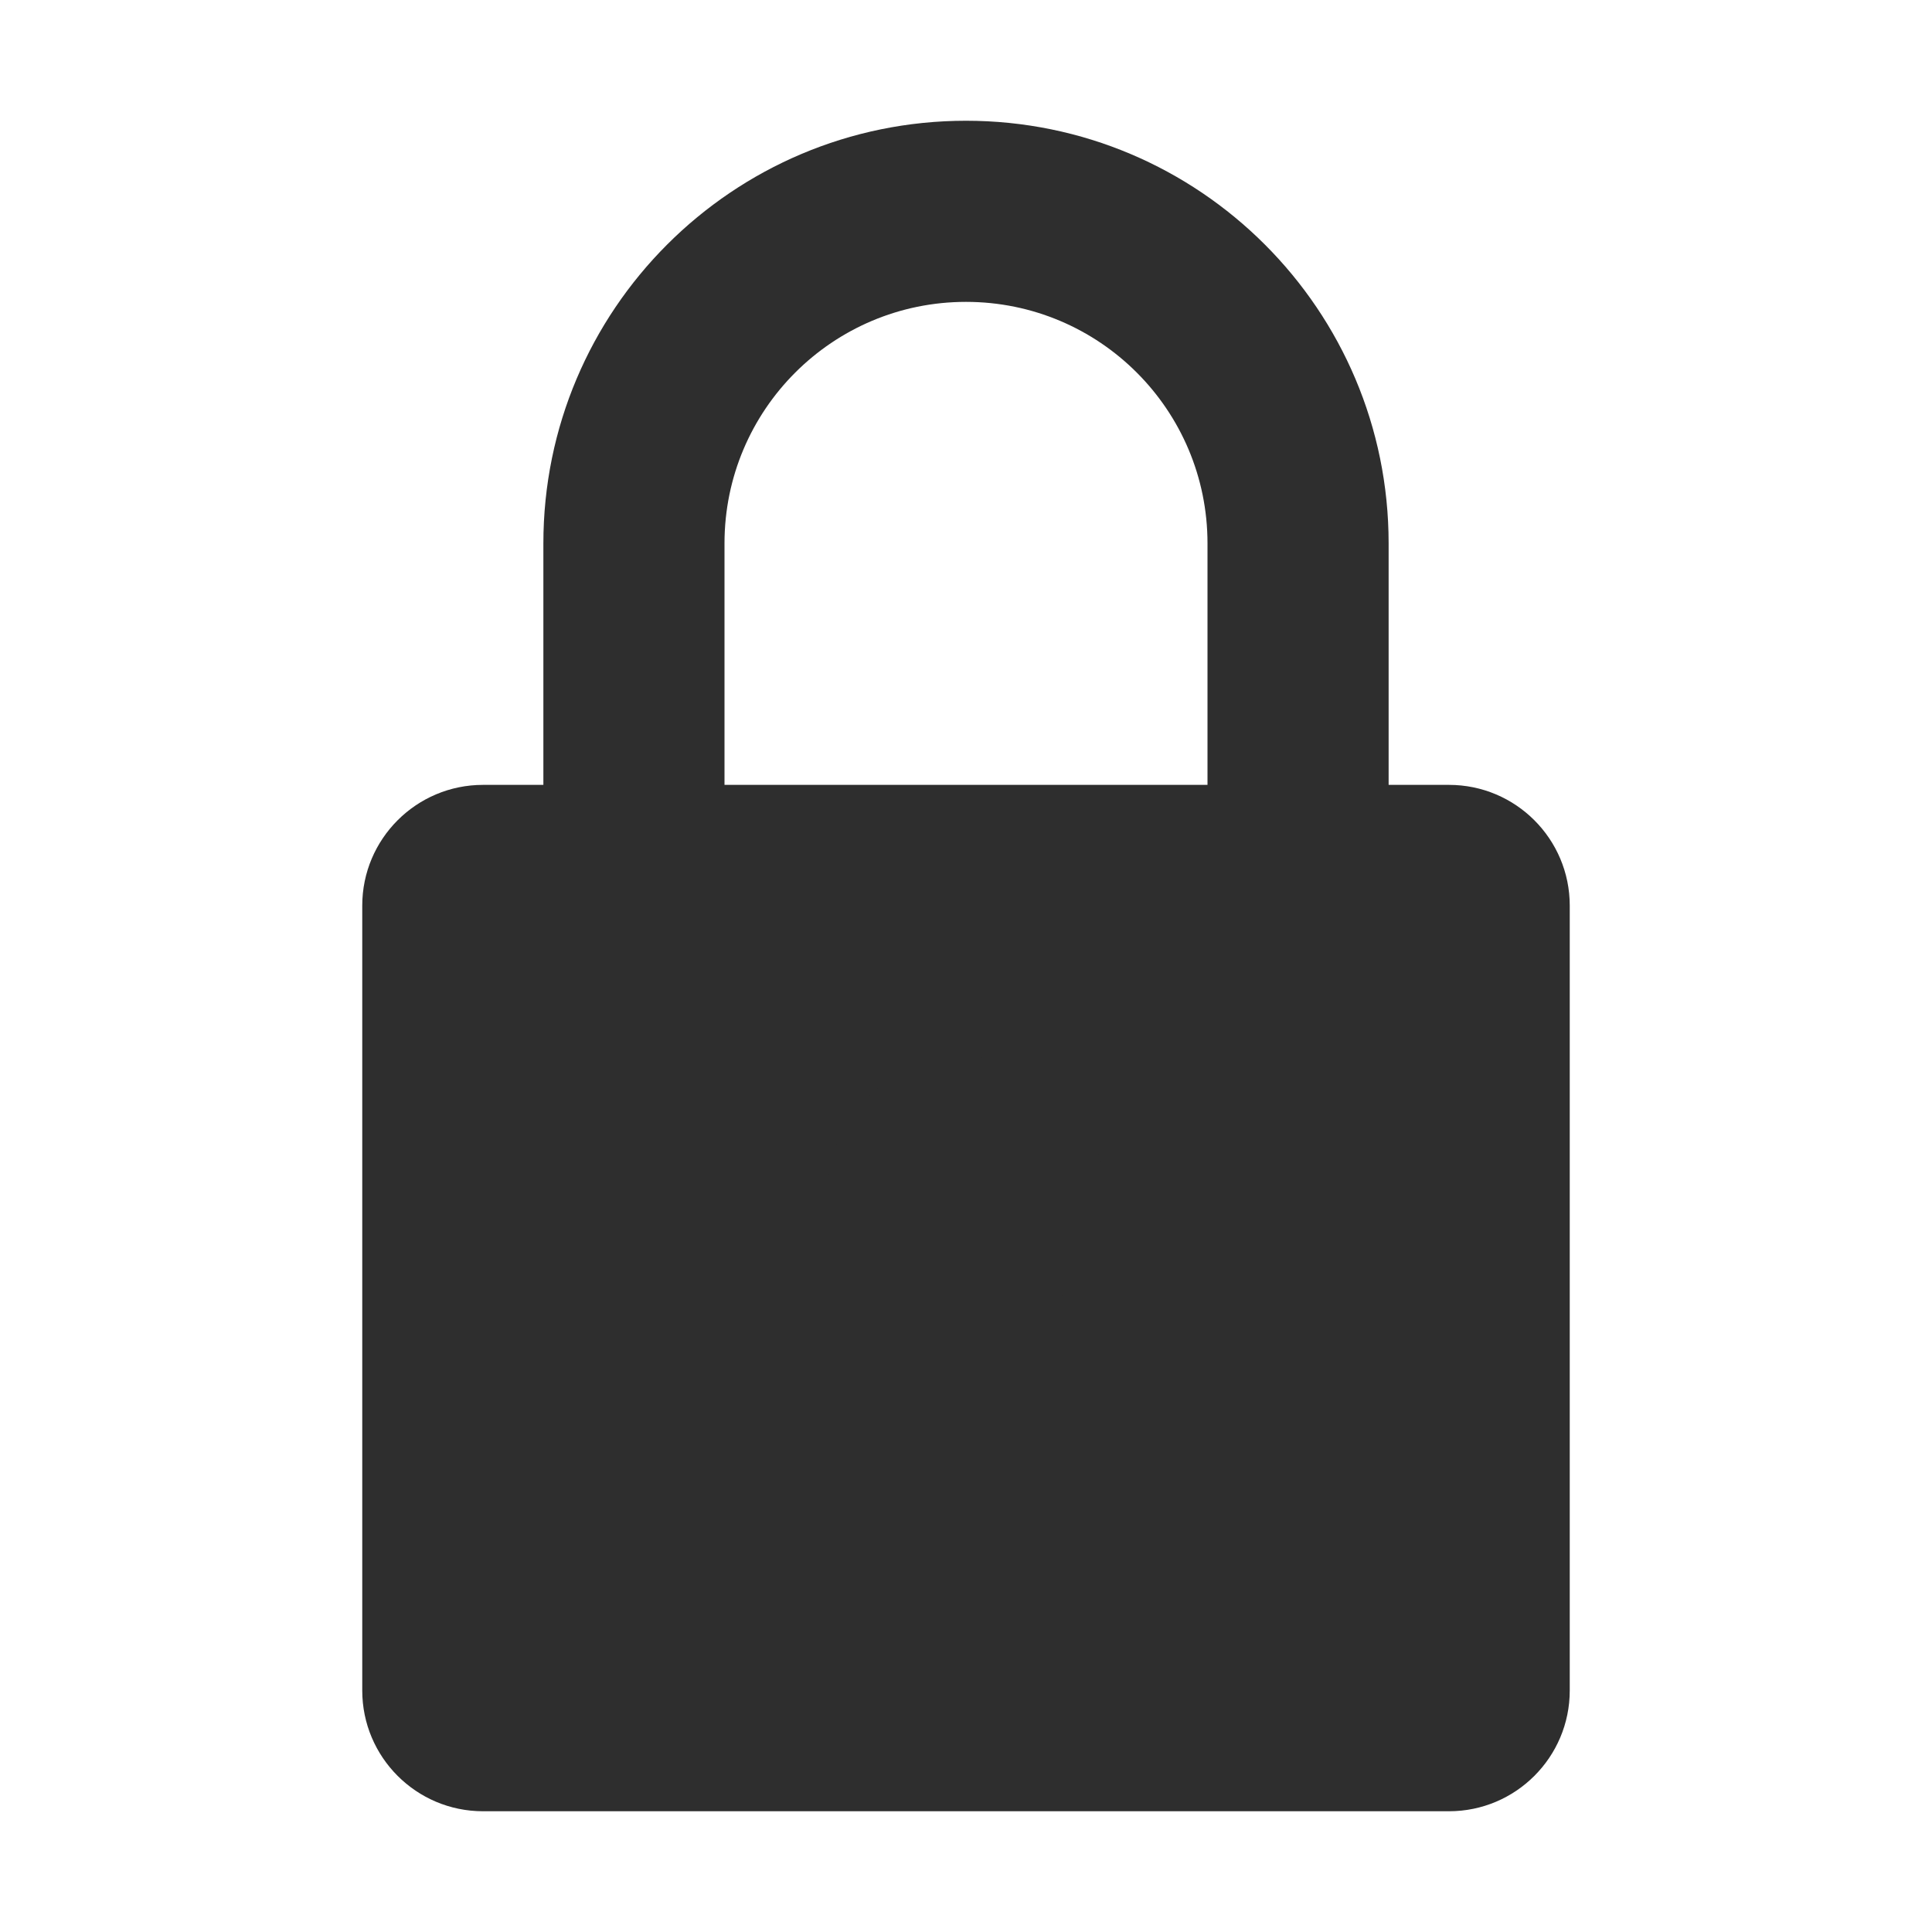
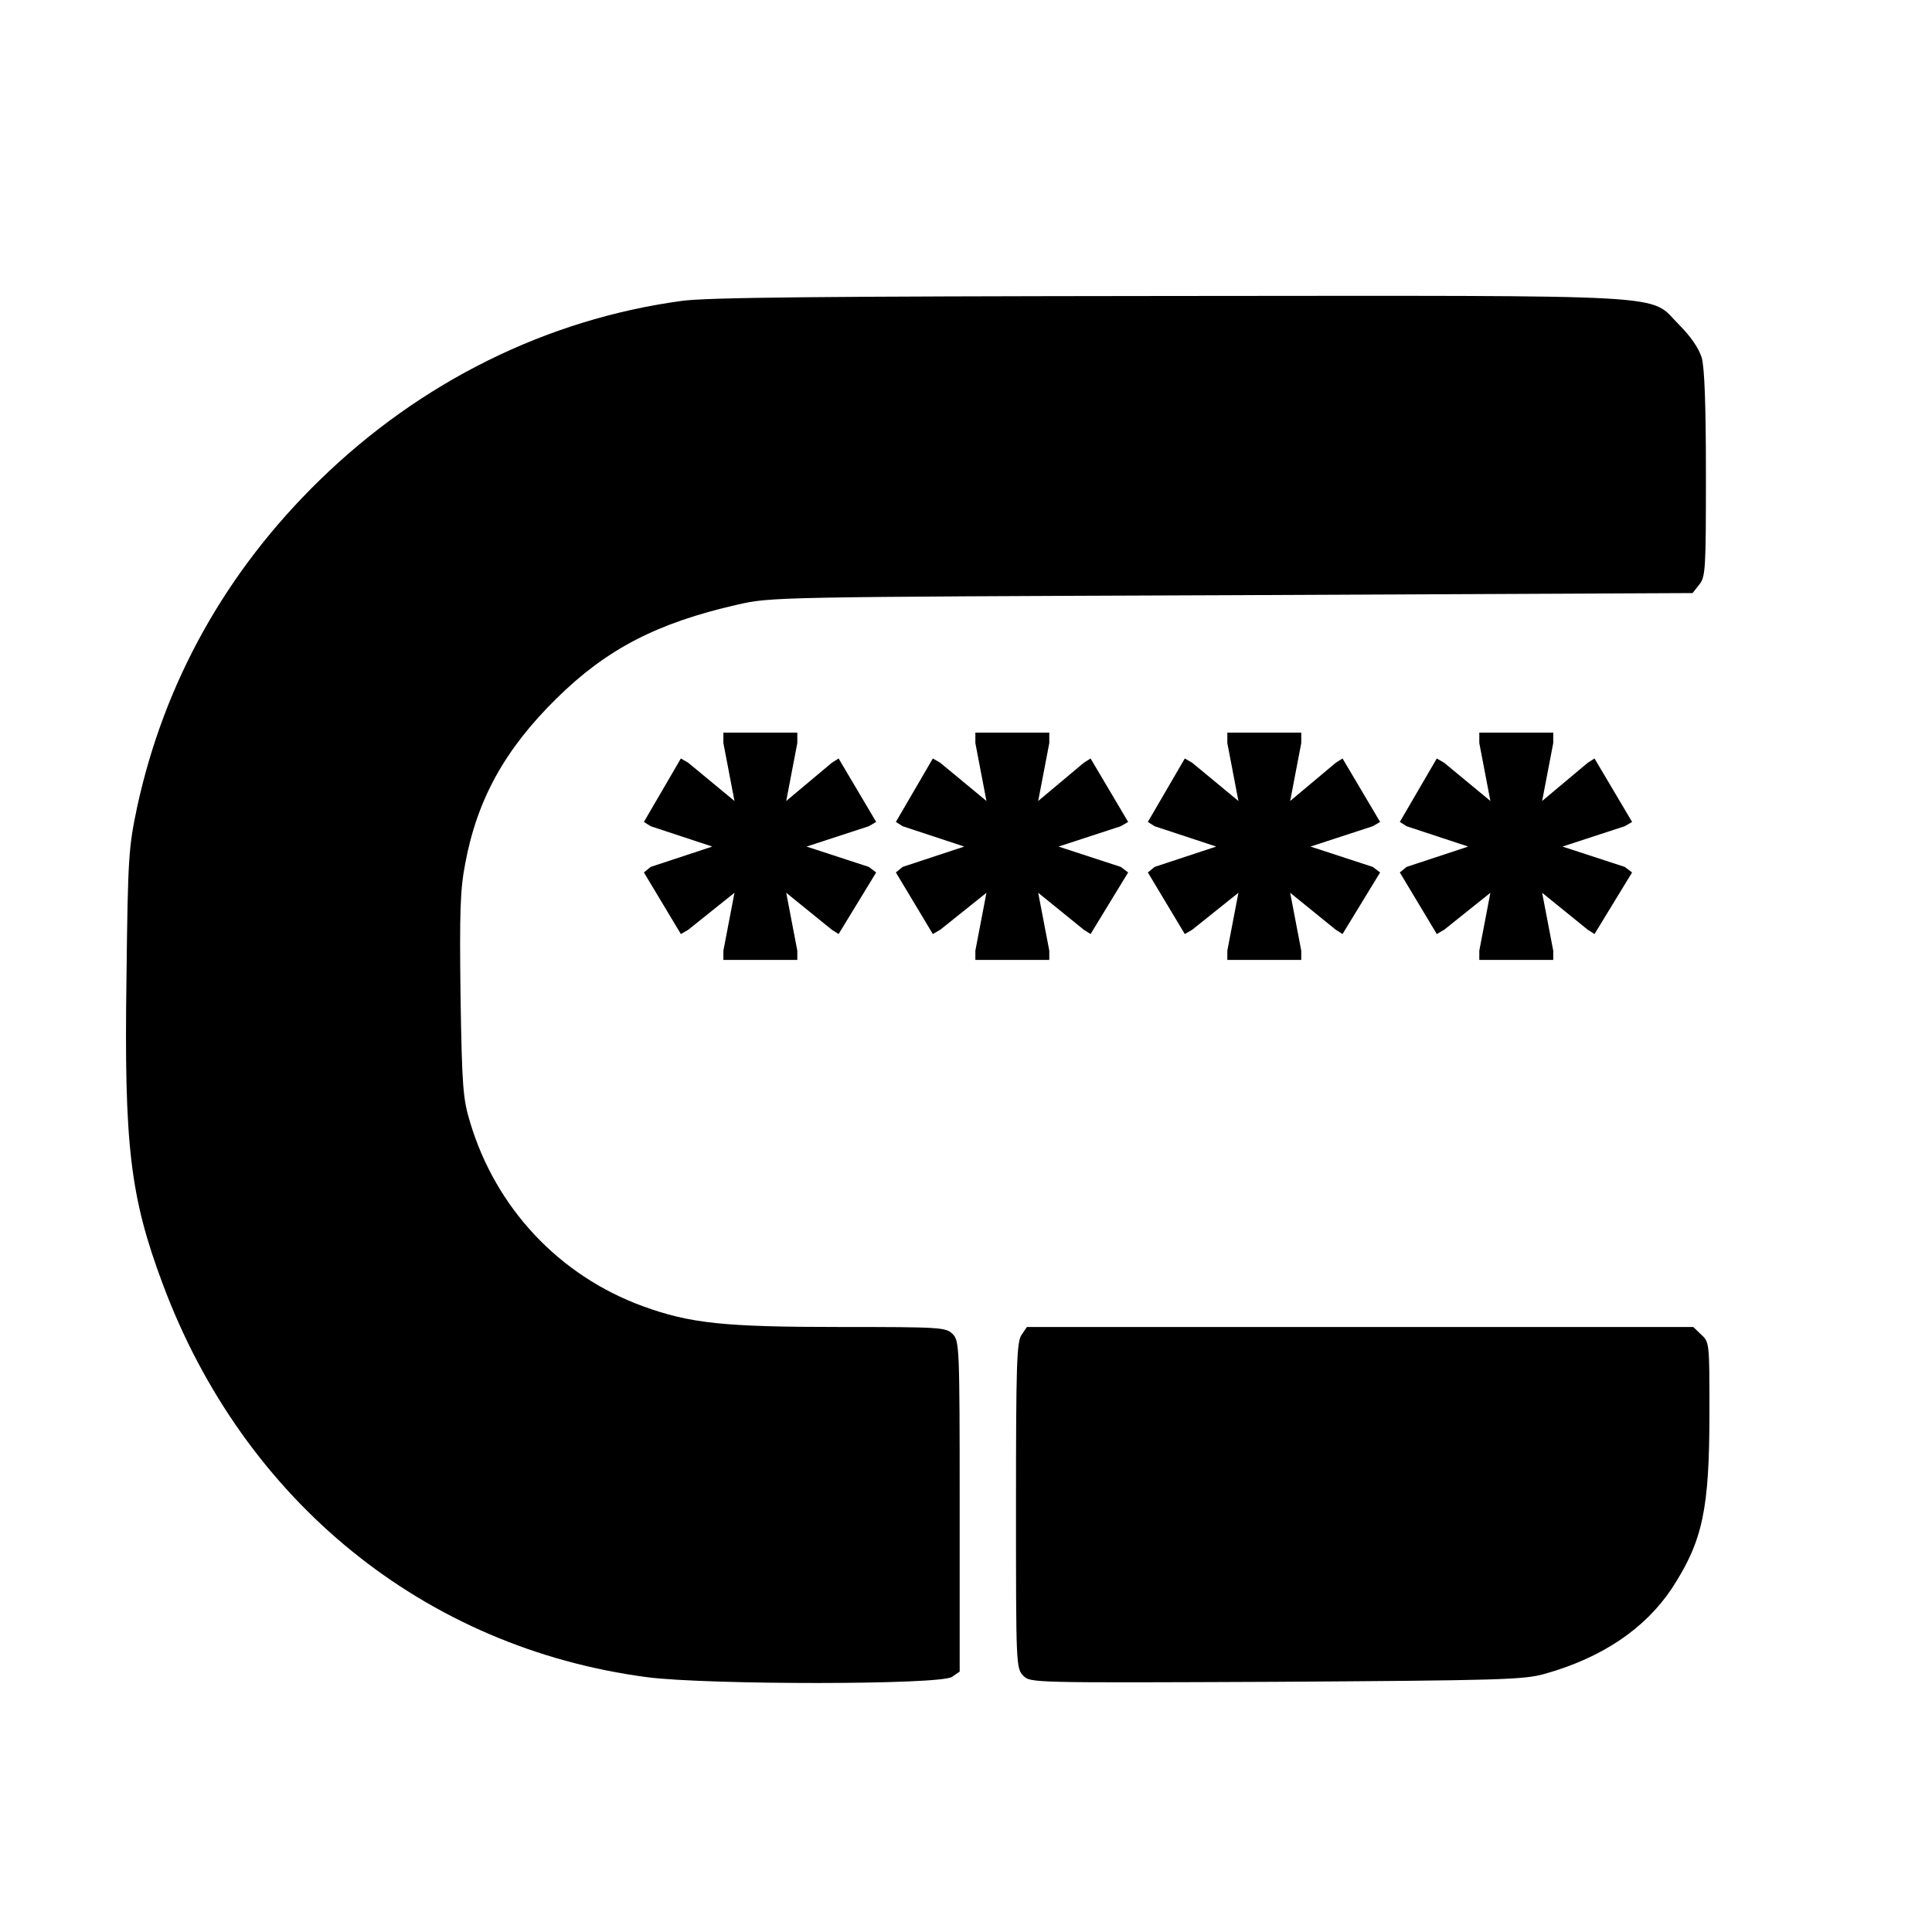
- <svg xmlns="http://www.w3.org/2000/svg" width="16" height="16" viewBox="0 0 16 16" fill="none">
-   <path fill-rule="evenodd" clip-rule="evenodd" d="M8 1C6.067 1 4.5 2.567 4.5 4.5V6.5H4C3.448 6.5 3 6.948 3 7.5V14C3 14.552 3.448 15 4 15H12C12.552 15 13 14.552 13 14V7.5C13 6.948 12.552 6.5 12 6.5H11.5V4.5C11.5 2.567 9.933 1 8 1ZM10 6.5V4.5C10 3.395 9.105 2.5 8 2.5C6.895 2.5 6 3.395 6 4.5V6.5H10Z" fill="#2e2e2e" />
-   <circle cx="8" cy="9.9" r="1.15" fill="#2e2e2e" />
-   <path d="M7.35 10.6H8.65L8.3 13.1H7.7L7.35 10.6Z" fill="#2e2e2e" />
+ <svg xmlns="http://www.w3.org/2000/svg" version="1.0" width="500pt" height="500pt" viewBox="0 0 500 500">
+   <g id="object-3" transform="matrix(1, 0, 0, 1, -456.8804, -168.8737)">
+     <g>
+       <path d="M 633.277 246.749 C 598.387 251.486 565.683 267.702 539.629 293.118 C 515.397 316.712 499.364 345.408 492.349 377.839 C 490.163 388.315 489.981 390.592 489.617 421.657 C 488.979 465.383 490.527 478.501 499 501.185 C 519.952 557.392 566.776 595.38 624.441 602.941 C 640.11 604.945 700.325 604.945 703.24 602.85 L 705.244 601.483 L 705.244 558.667 C 705.244 517.127 705.153 515.851 703.422 514.121 C 701.692 512.39 700.416 512.299 674.544 512.299 C 644.209 512.299 635.555 511.388 623.257 506.924 C 601.575 498.998 585.178 481.508 578.528 459.28 C 576.706 453.267 576.432 450.17 576.068 426.576 C 575.795 405.077 575.977 399.064 577.252 392.505 C 580.35 375.743 587.546 362.808 600.847 349.69 C 613.874 336.845 626.901 330.104 647.671 325.366 C 656.507 323.362 657.054 323.362 775.663 322.907 L 894.909 322.36 L 896.64 320.174 C 898.28 318.17 898.371 316.257 898.371 291.66 C 898.371 273.532 898.007 263.967 897.278 261.416 C 896.549 259.047 894.454 255.95 891.448 252.944 C 883.34 244.836 893.452 245.383 759.538 245.474 C 668.532 245.565 639.927 245.838 633.277 246.749 Z" style="stroke-width: 0.1px;" stroke="none" id="object-0" />
+       <path d="M 721.278 514.303 C 720.002 516.125 719.82 521.864 719.82 558.485 C 719.82 599.752 719.82 600.663 721.733 602.576 C 723.555 604.398 724.01 604.398 787.05 604.125 C 845.17 603.761 851.091 603.578 856.466 602.121 C 871.497 597.93 882.611 590.369 889.535 579.984 C 897.551 567.686 899.282 559.578 899.282 534.253 C 899.282 516.58 899.282 516.216 897.187 514.303 L 895.092 512.299 L 808.822 512.299 L 722.644 512.299 L 721.278 514.303 Z" style="stroke-width: 0.1px;" stroke="none" id="object-1" />
+       <g transform="matrix(0.998508, 0, 0, 0.998508, -25.02415, -63.94267)" style="" id="object-2">
+         <path d="M 670.116 481.964 L 670.116 479.569 L 672.99 464.559 L 661.014 474.14 L 659.098 475.257 L 649.517 459.289 L 651.273 457.852 L 667.241 452.582 L 651.273 447.313 L 649.517 446.195 L 659.098 429.748 L 661.014 430.865 L 672.99 440.766 L 670.116 425.756 L 670.116 423.041 L 689.278 423.041 L 689.278 425.756 L 686.403 440.766 L 698.22 430.865 L 699.977 429.748 L 709.717 446.195 L 707.801 447.313 L 691.673 452.582 L 707.801 457.852 L 709.717 459.289 L 699.977 475.257 L 698.22 474.14 L 686.403 464.559 L 689.278 479.569 L 689.278 481.964 L 670.116 481.964 Z M 735.424 481.964 L 735.424 479.569 L 738.298 464.559 L 726.322 474.14 L 724.406 475.257 L 714.825 459.289 L 716.581 457.852 L 732.549 452.582 L 716.581 447.313 L 714.825 446.195 L 724.406 429.748 L 726.322 430.865 L 738.298 440.766 L 735.424 425.756 L 735.424 423.041 L 754.586 423.041 L 754.586 425.756 L 751.711 440.766 L 763.528 430.865 L 765.284 429.748 L 775.025 446.195 L 773.109 447.313 L 756.981 452.582 L 773.109 457.852 L 775.025 459.289 L 765.284 475.257 L 763.528 474.14 L 751.711 464.559 L 754.586 479.569 L 754.586 481.964 L 735.424 481.964 Z M 800.731 481.964 L 800.731 479.569 L 803.605 464.559 L 791.629 474.14 L 789.713 475.257 L 780.131 459.289 L 781.888 457.852 L 797.856 452.582 L 781.888 447.313 L 780.131 446.195 L 789.713 429.748 L 791.629 430.865 L 803.605 440.766 L 800.731 425.756 L 800.731 423.041 L 819.893 423.041 L 819.893 425.756 L 817.018 440.766 L 828.835 430.865 L 830.591 429.748 L 840.332 446.195 L 838.416 447.313 L 822.288 452.582 L 838.416 457.852 L 840.332 459.289 L 830.591 475.257 L 828.835 474.14 L 817.018 464.559 L 819.893 479.569 L 819.893 481.964 L 800.731 481.964 Z M 866.039 481.964 L 866.039 479.569 L 868.913 464.559 L 856.937 474.14 L 855.02 475.257 L 845.44 459.289 L 847.196 457.852 L 863.164 452.582 L 847.196 447.313 L 845.44 446.195 L 855.02 429.748 L 856.937 430.865 L 868.913 440.766 L 866.039 425.756 L 866.039 423.041 L 885.201 423.041 L 885.201 425.756 L 882.326 440.766 L 894.143 430.865 L 895.899 429.748 L 905.64 446.195 L 903.724 447.313 L 887.596 452.582 L 903.724 457.852 L 905.64 459.289 L 895.899 475.257 L 894.143 474.14 L 882.326 464.559 L 885.201 479.569 L 885.201 481.964 L 866.039 481.964 Z" style="text-wrap-mode: nowrap;" />
+       </g>
+     </g>
+   </g>
</svg>
